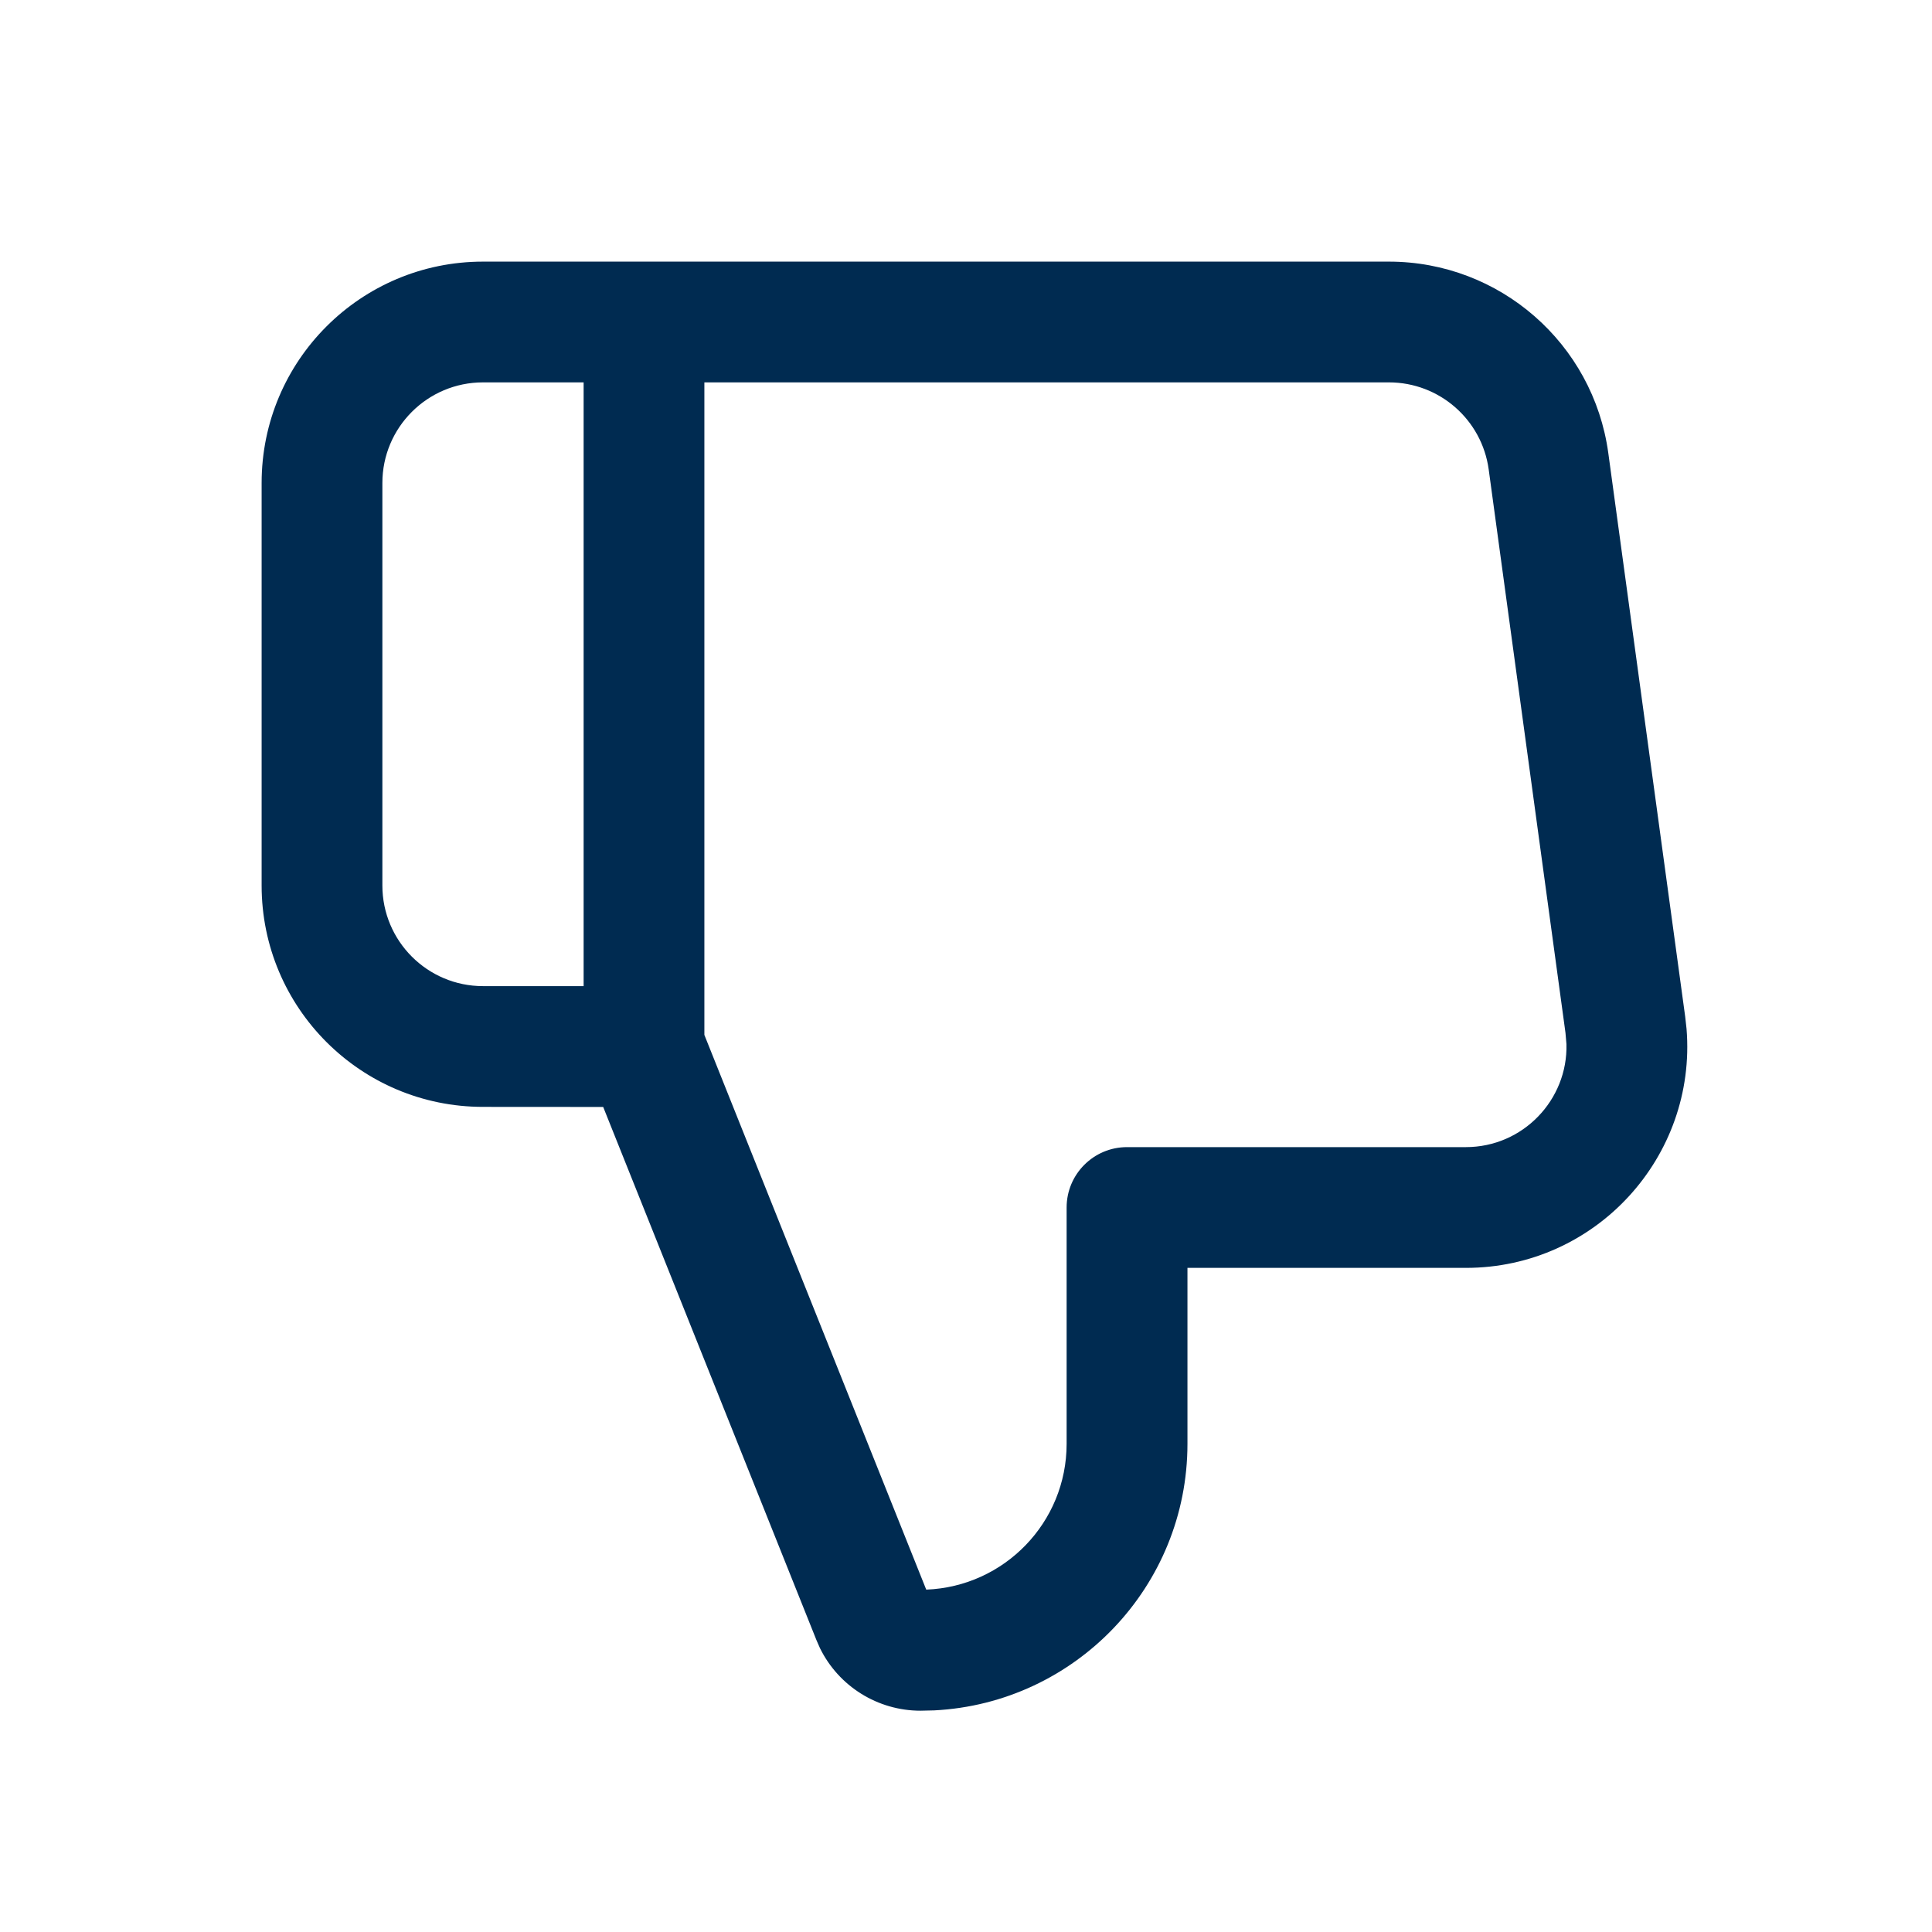
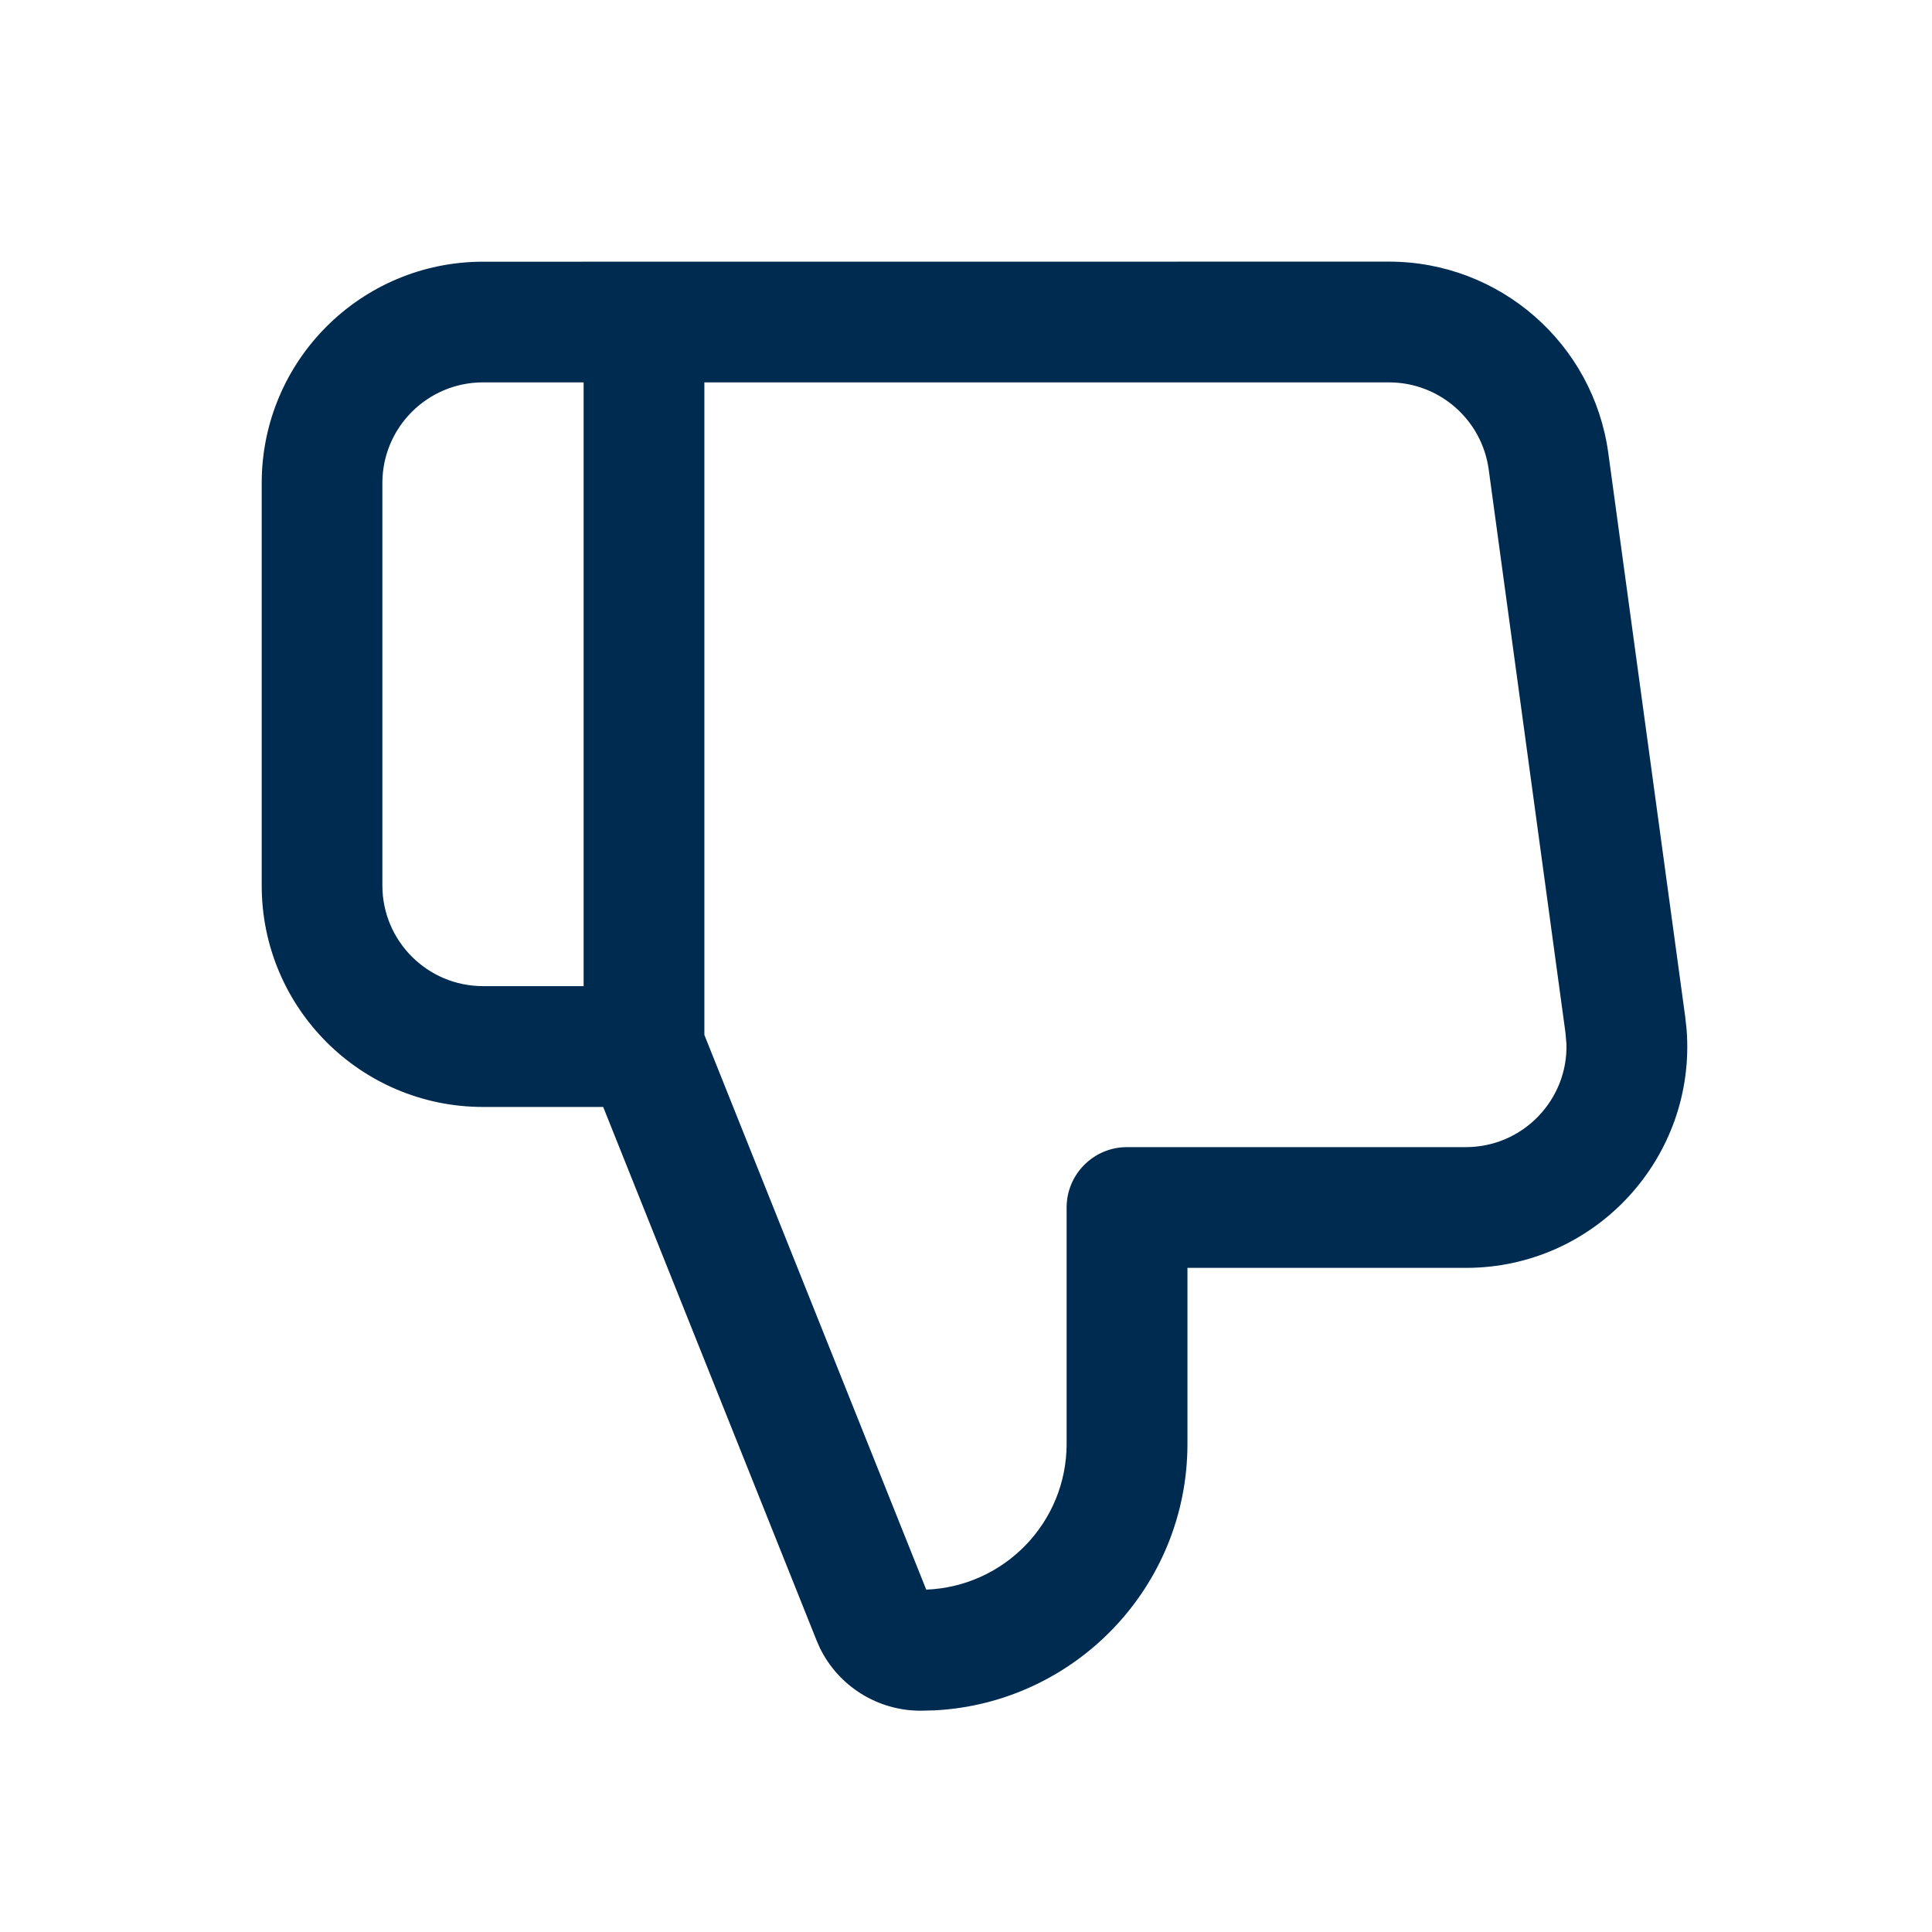
<svg xmlns="http://www.w3.org/2000/svg" width="24" height="24" viewBox="0 0 24 24" fill="none">
-   <path fill-rule="evenodd" clip-rule="evenodd" d="M11.506,19.747c0.97,-0.038 1.744,-0.834 1.744,-1.812v-2.935c0,-0.414 0.336,-0.75 0.75,-0.75h4.209c0.71,-0 1.268,-0.588 1.25,-1.279l-0.012,-0.14l-0.954,-7c-0.085,-0.619 -0.614,-1.081 -1.239,-1.081h-8.504v8.106zM6,13.75c-1.519,0 -2.75,-1.231 -2.75,-2.75v-5c0,-1.519 1.231,-2.75 2.75,-2.75h2h0.75h8.504c1.375,0 2.539,1.016 2.725,2.379l0.955,7l0.017,0.153c0.128,1.588 -1.127,2.968 -2.741,2.968h-3.459v2.185c-0,1.774 -1.393,3.223 -3.146,3.312l-0.17,0.004c-0.533,0 -1.017,-0.304 -1.249,-0.777l-0.043,-0.098l-2.65,-6.625zM7.25,4.75h-1.25c-0.69,0 -1.25,0.56 -1.25,1.25v5c0,0.69 0.56,1.25 1.25,1.25h1.25z" fill="#002B51" />
+   <path d="M17.254,3.25c1.375,0 2.539,1.016 2.725,2.379l0.955,7l0.017,0.153c0.128,1.588 -1.127,2.968 -2.741,2.968h-3.459v2.185c-0,1.774 -1.393,3.223 -3.146,3.312l-0.17,0.004c-0.533,0 -1.017,-0.304 -1.249,-0.777l-0.043,-0.098l-2.65,-6.625h-1.492c-1.519,0 -2.75,-1.231 -2.75,-2.75v-5c0,-1.519 1.231,-2.75 2.75,-2.75zM8.75,4.75v8.106l2.756,6.891c0.97,-0.038 1.744,-0.834 1.744,-1.812v-2.935c0,-0.414 0.336,-0.75 0.75,-0.75h4.209c0.71,-0 1.268,-0.588 1.25,-1.279l-0.012,-0.14l-0.954,-7c-0.085,-0.619 -0.614,-1.081 -1.239,-1.081zM6,4.75c-0.69,0 -1.25,0.56 -1.25,1.25v5c0,0.69 0.56,1.25 1.25,1.25h1.25v-7.5z" fill="#002B51" />
</svg>
